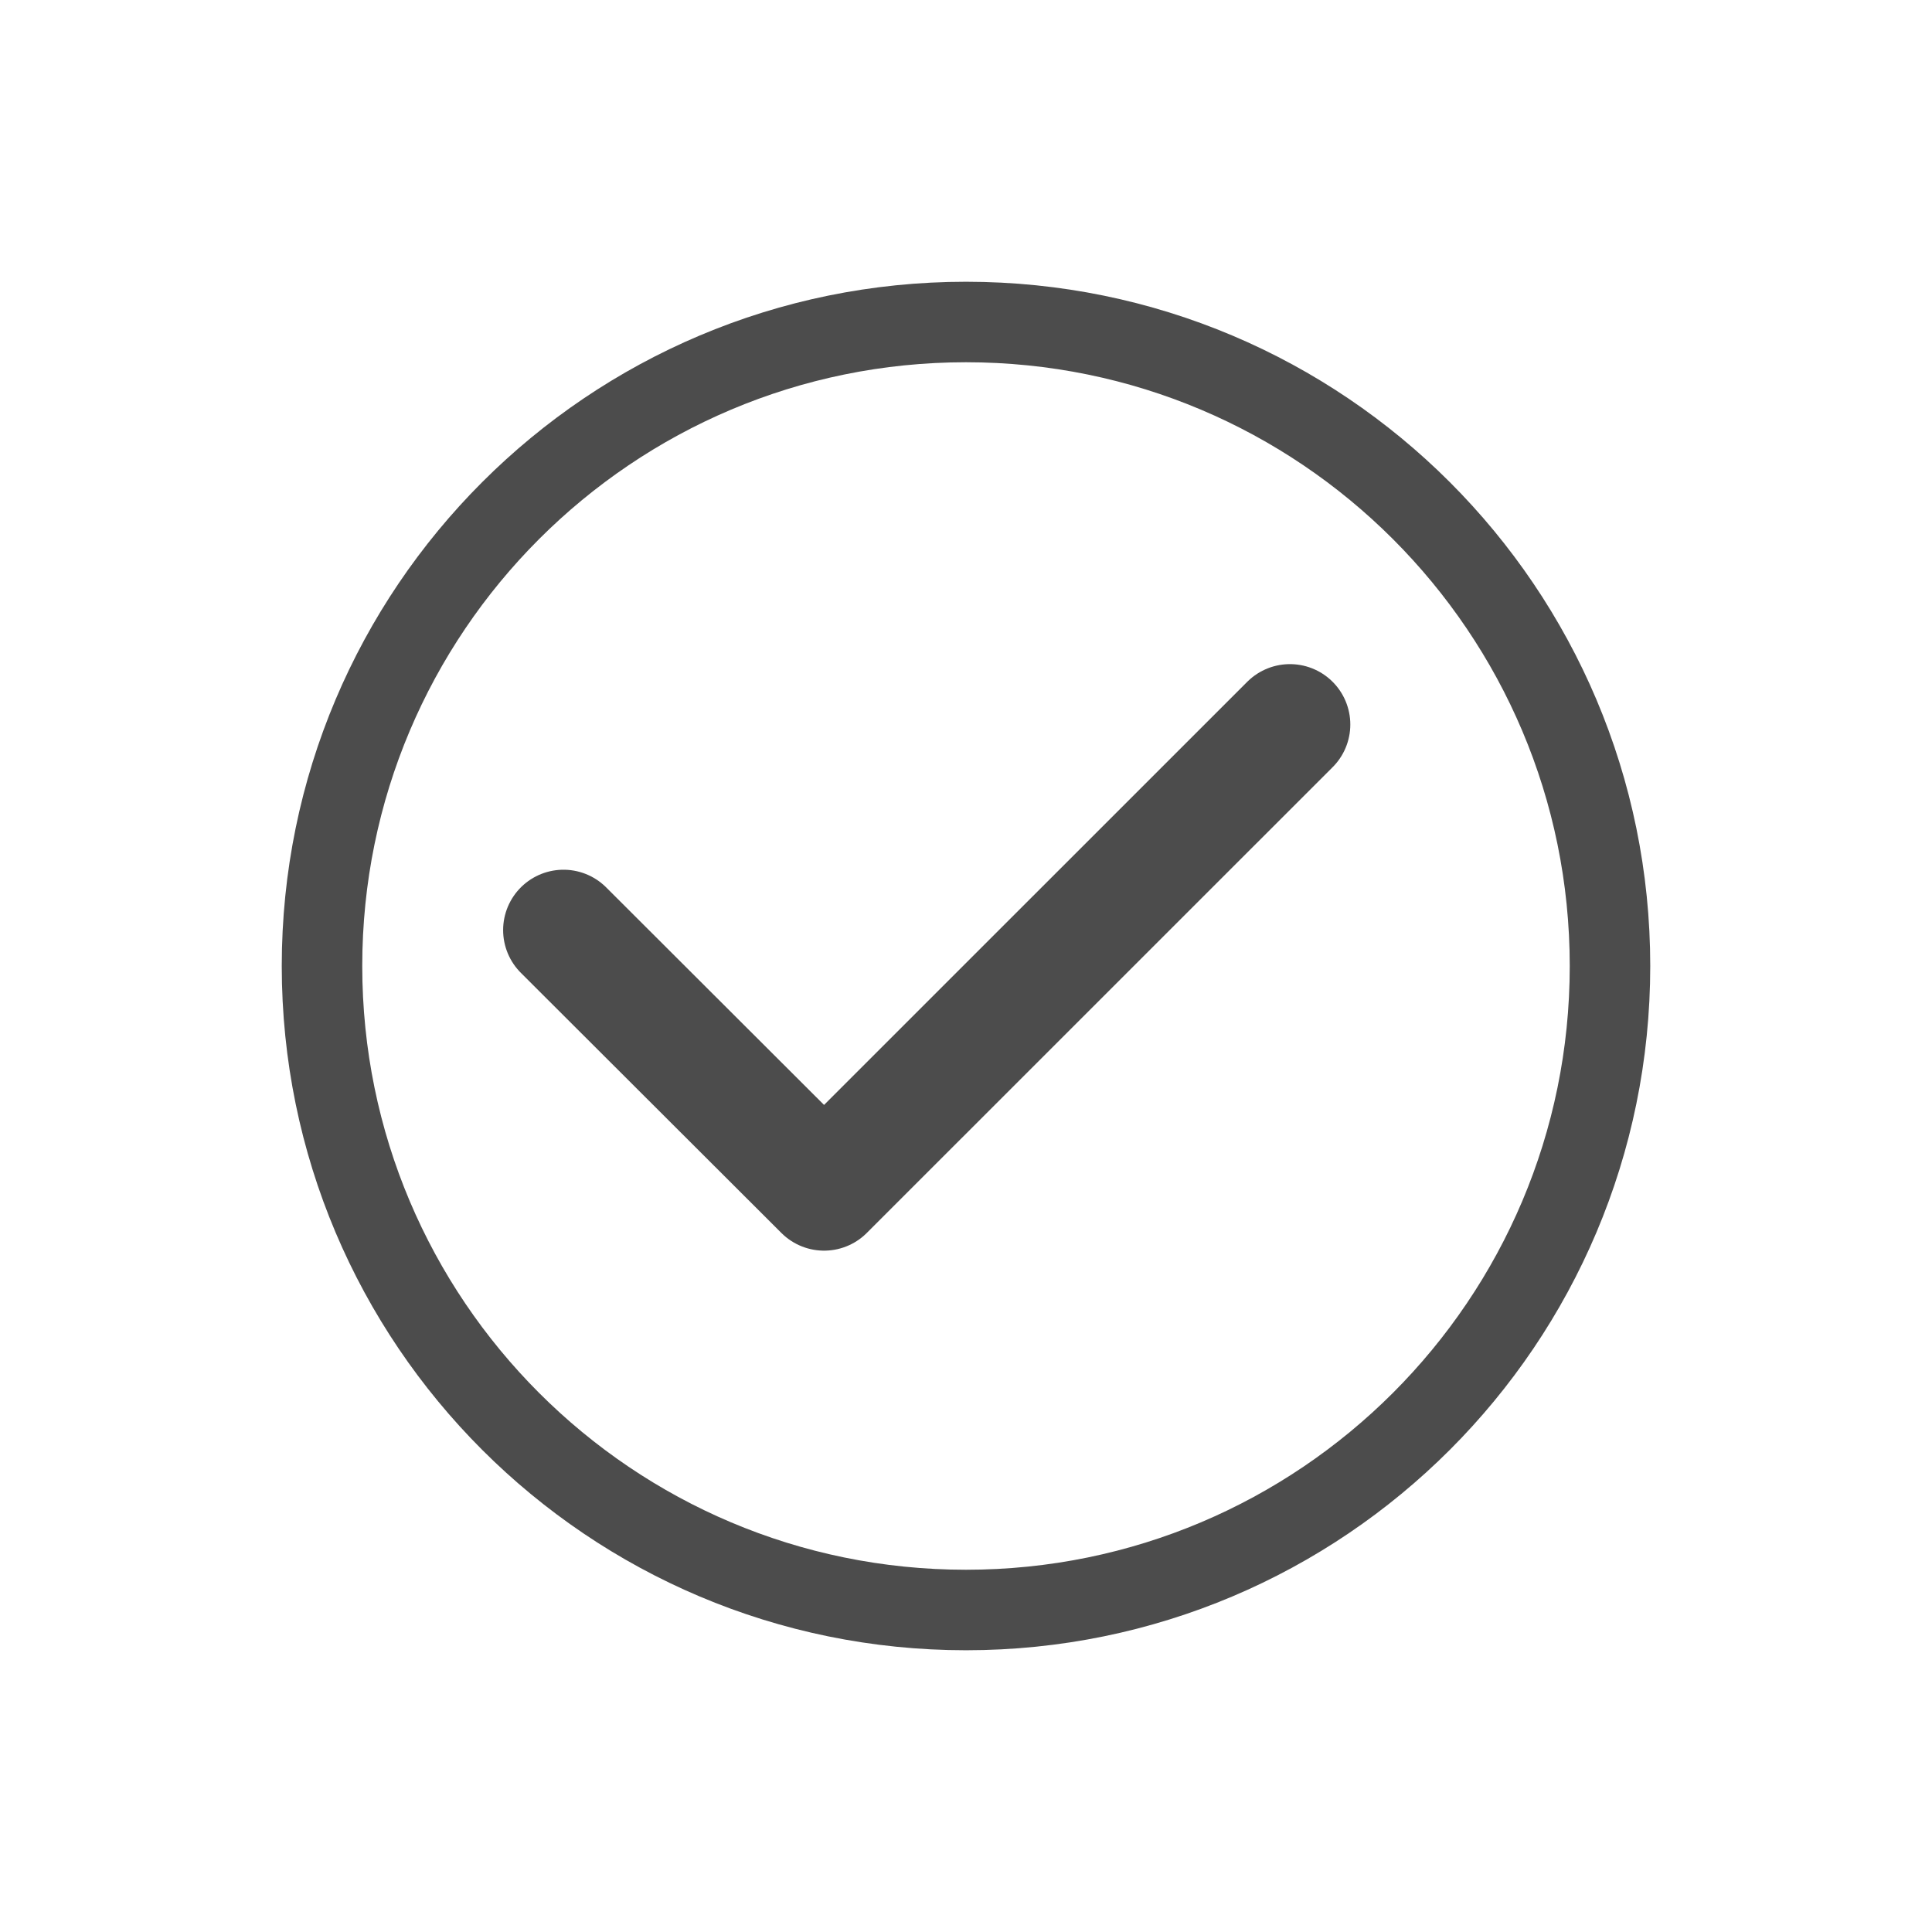
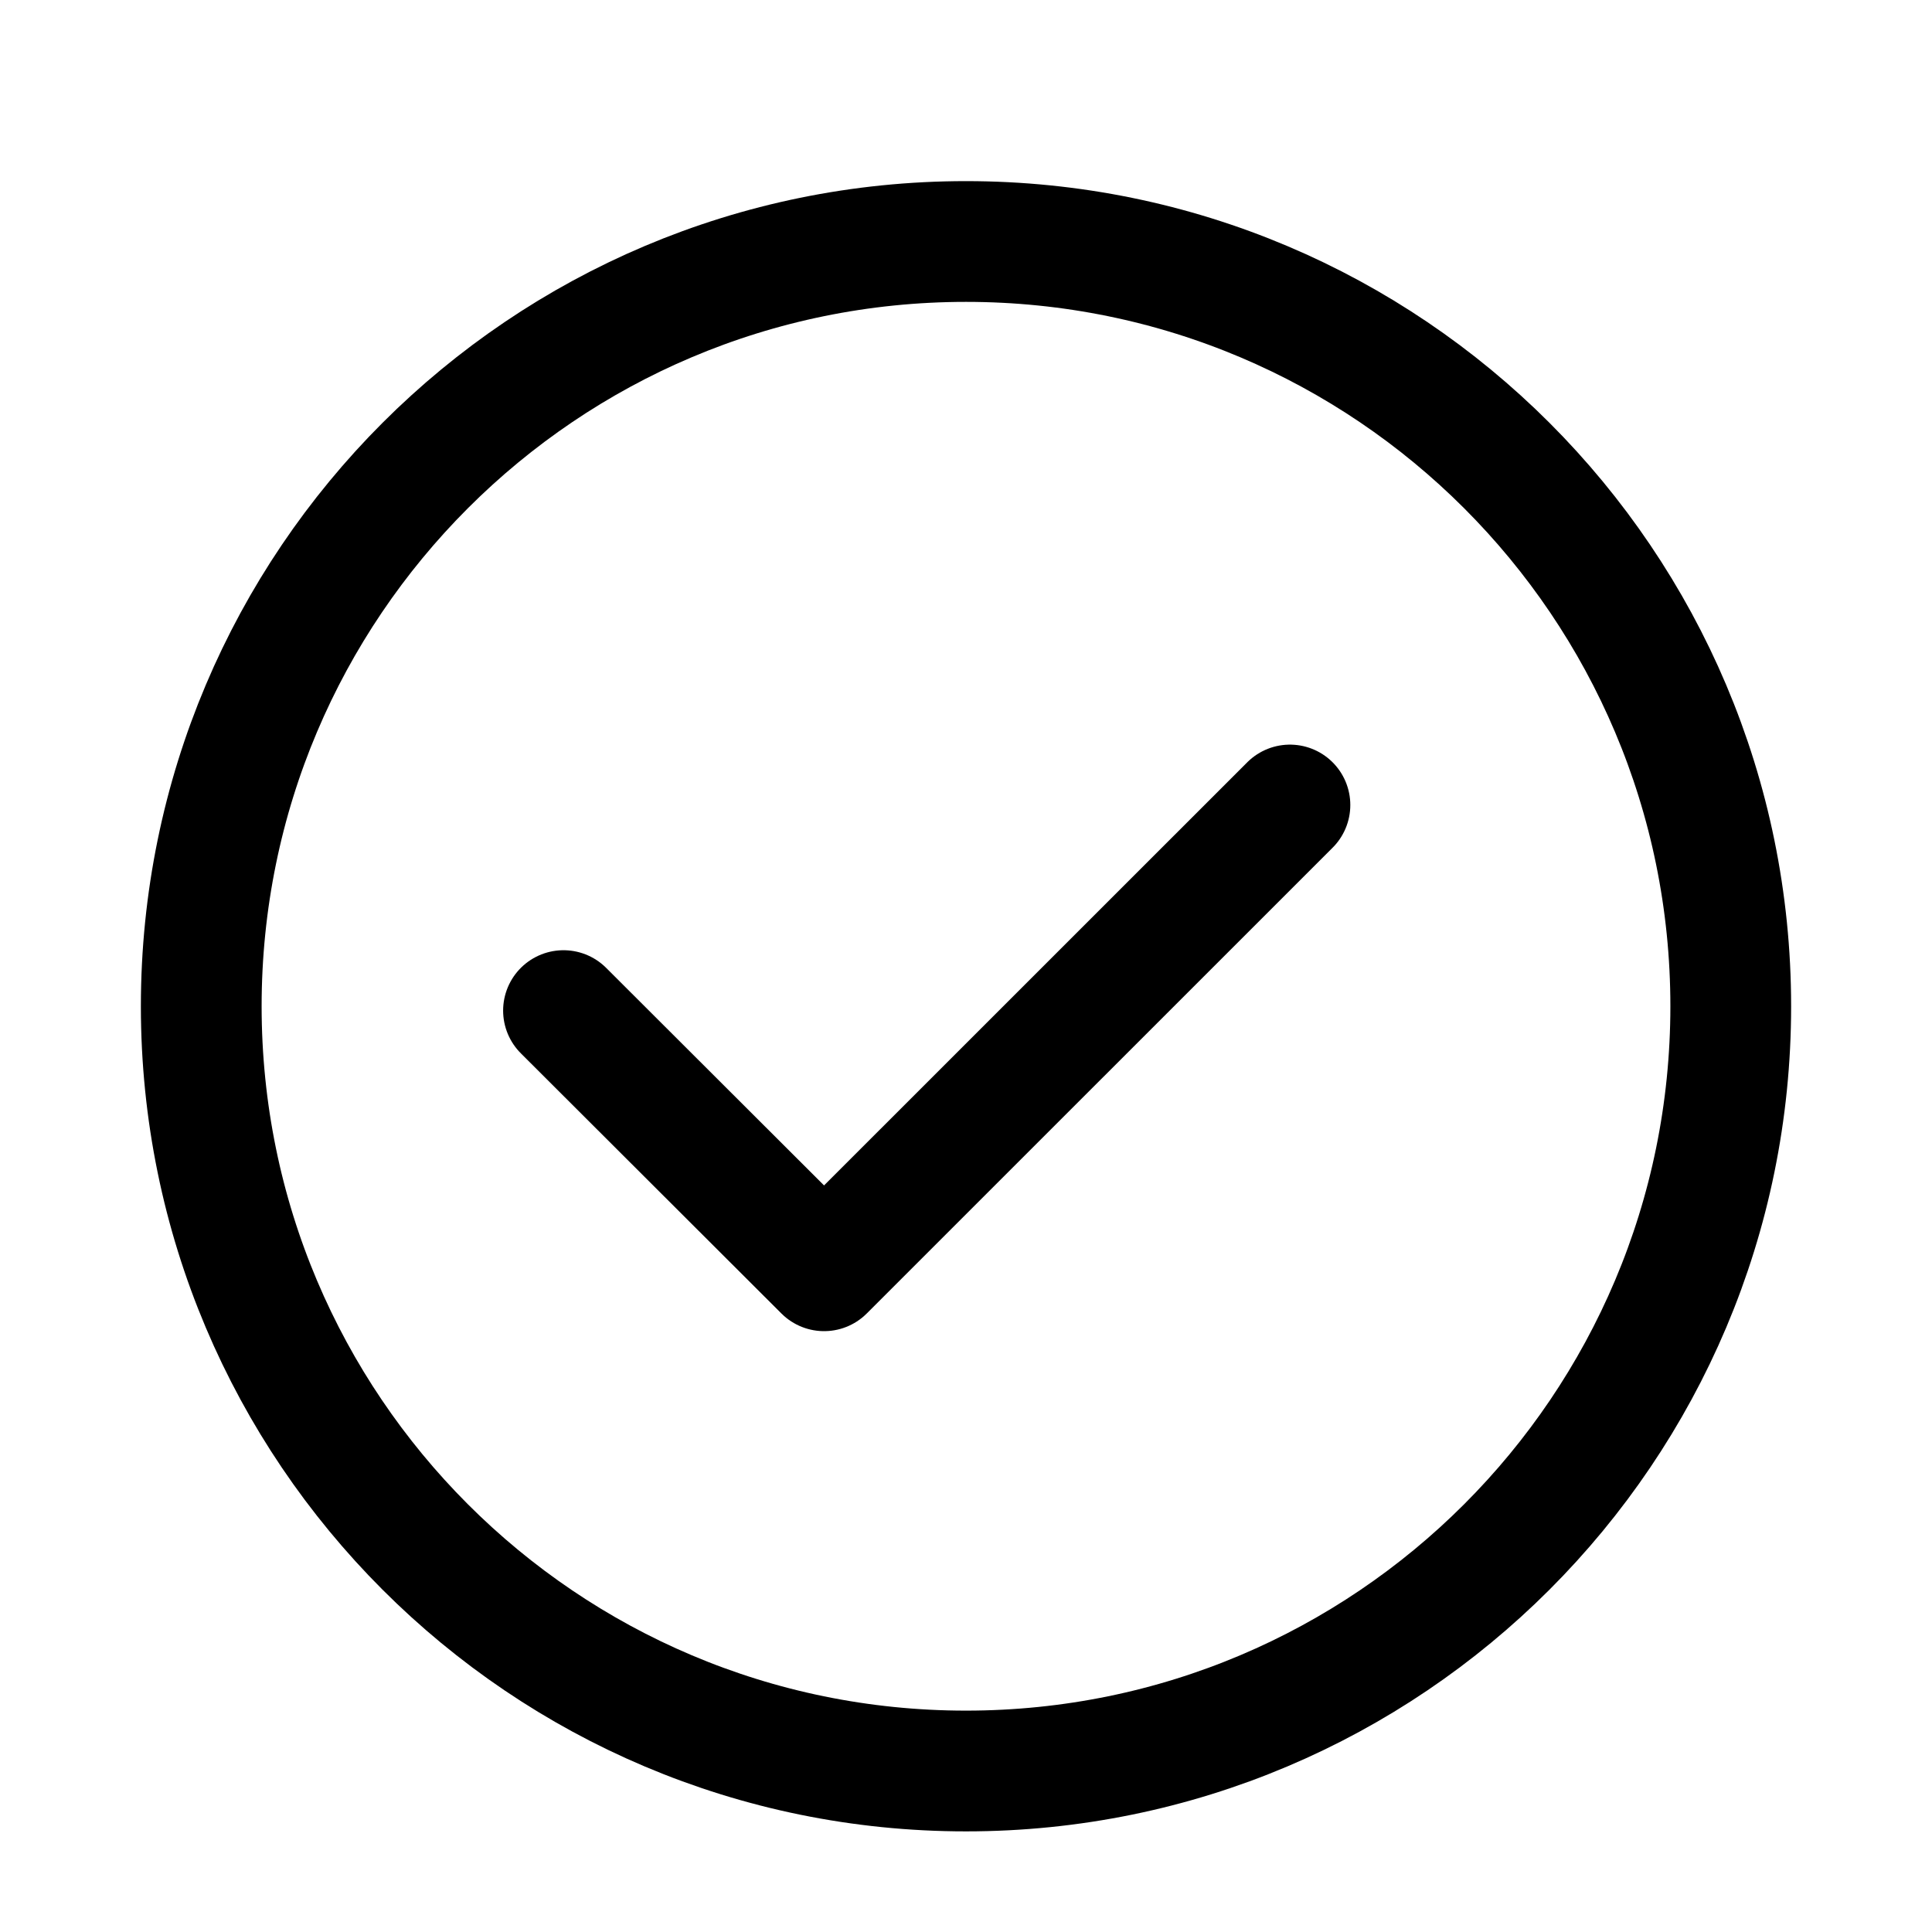
<svg xmlns="http://www.w3.org/2000/svg" width="24" height="24" viewBox="0 0 24 24" fill="none">
-   <circle cx="12" cy="12" r="8" stroke="#4C4C4C" />
-   <path d="M16.024 9L10.237 14.786L7 11.554" stroke="#4C4C4C" stroke-width="1.5" stroke-linecap="round" stroke-linejoin="round" />
+   <circle cx="12" cy="12.5" r="9.5" stroke="currentColor" stroke-width="1.5" />
+   <path d="M16.024 10L10.237 15.786L7 12.554" stroke="currentColor" stroke-width="1.5" stroke-linecap="round" stroke-linejoin="round" />
</svg>
